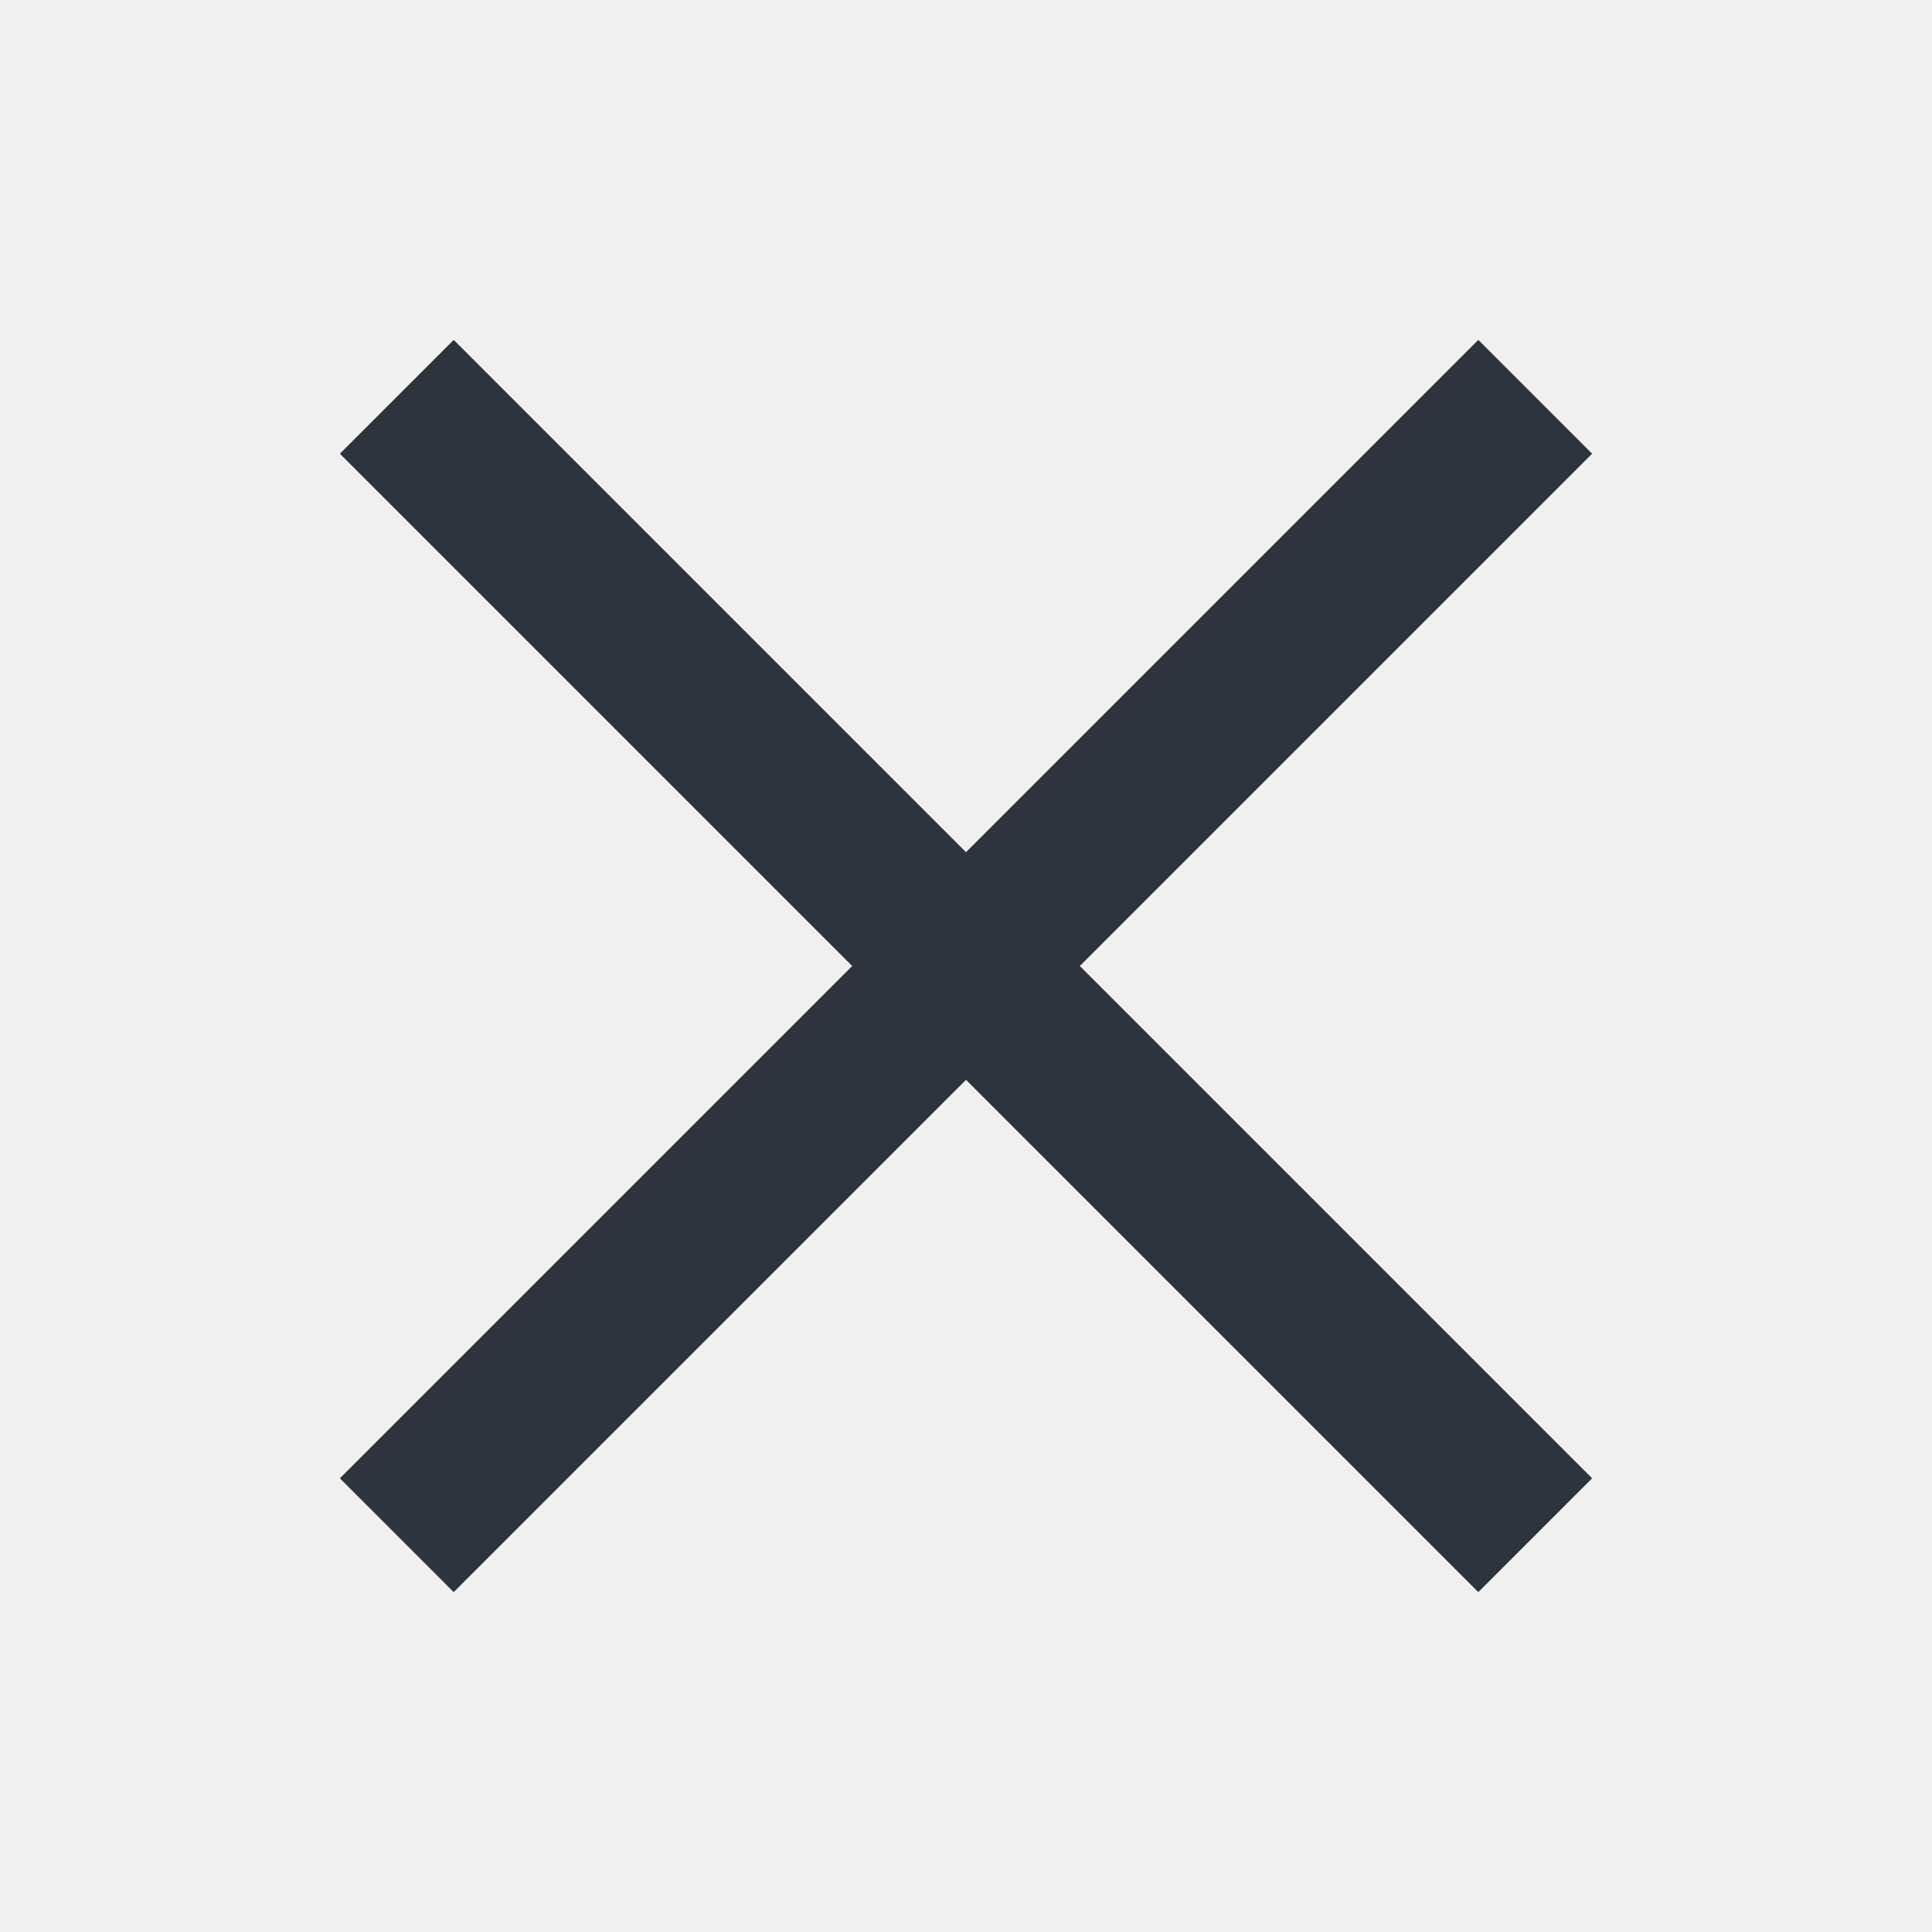
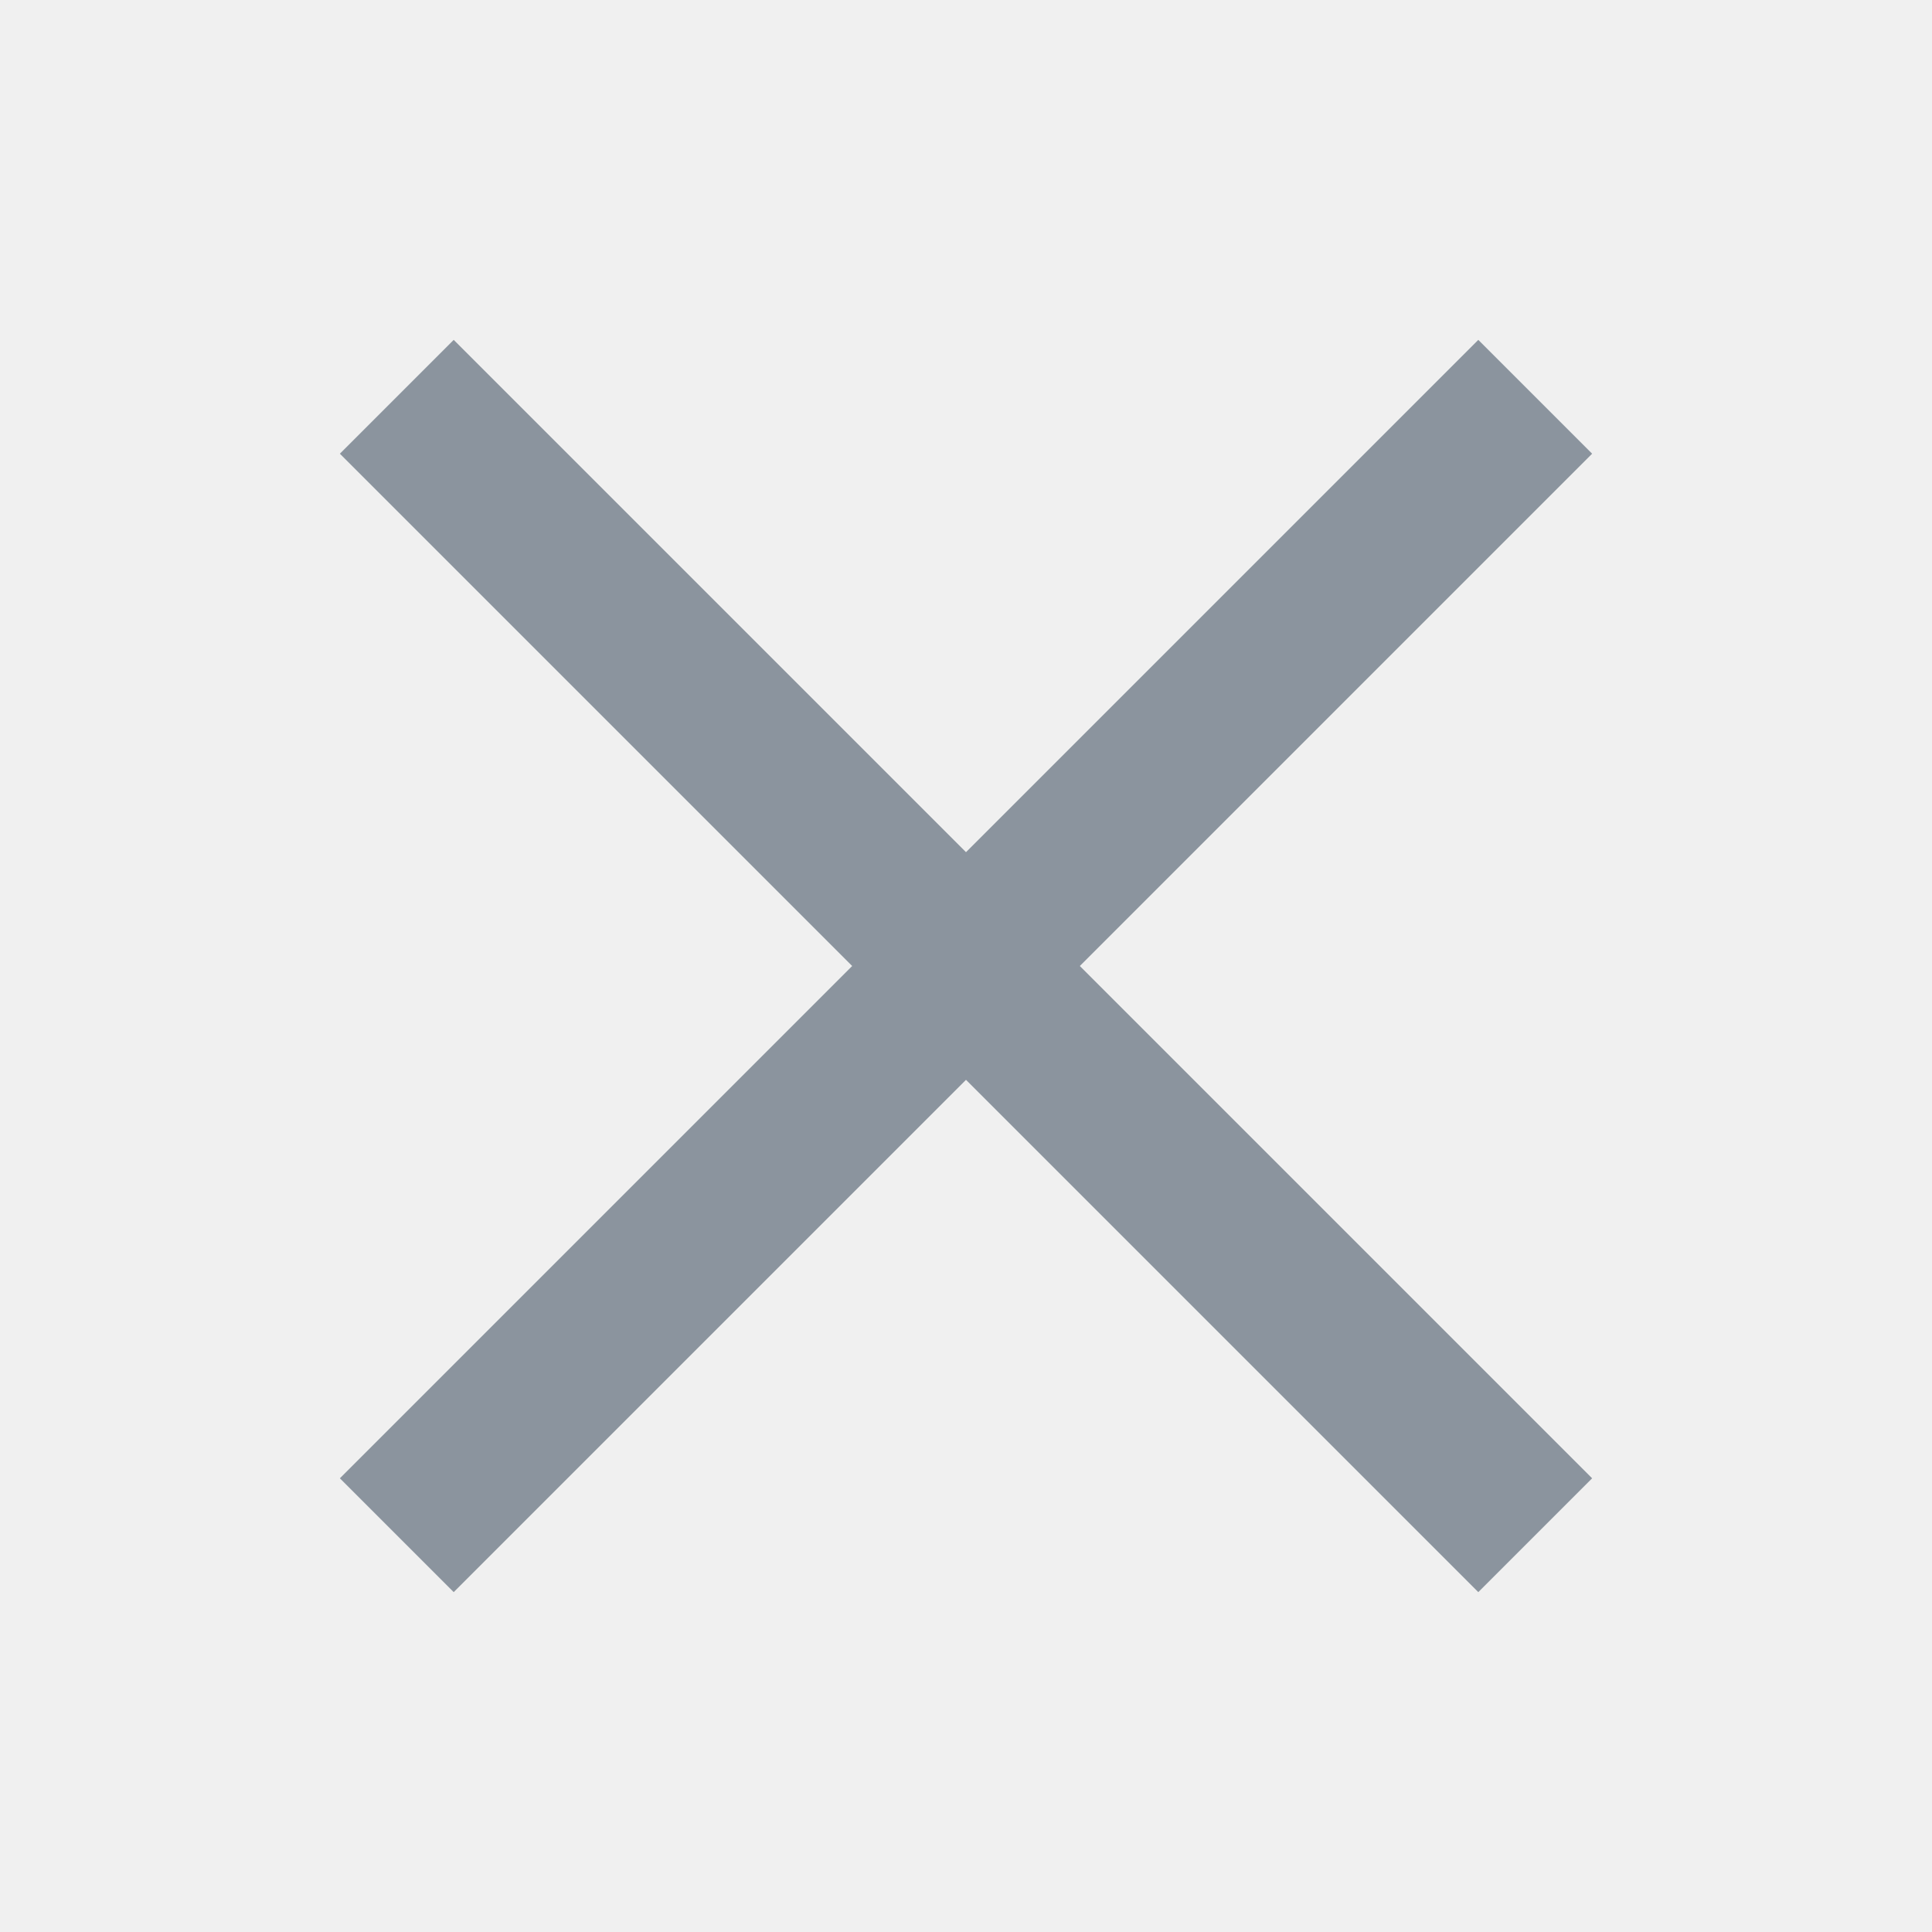
<svg xmlns="http://www.w3.org/2000/svg" width="24" height="24" viewBox="0 0 24 24" fill="none">
  <g clip-path="url(#clip0)">
-     <path fill-rule="evenodd" clip-rule="evenodd" d="M5.636 4.222L4.222 5.636L10.586 12L4.222 18.364L5.636 19.778L12 13.414L18.364 19.778L19.778 18.364L13.414 12L19.778 5.636L18.364 4.222L12 10.586L5.636 4.222Z" fill="#2E343D" />
+     <path fill-rule="evenodd" clip-rule="evenodd" d="M5.636 4.222L4.222 5.636L10.586 12L4.222 18.364L5.636 19.778L12 13.414L18.364 19.778L19.778 18.364L13.414 12L19.778 5.636L18.364 4.222L12 10.586L5.636 4.222Z" fill="#8b949e" />
  </g>
-   <defs>
-     <clipPath id="clip0">
+   <defs fill="#000000">
+     <clipPath id="clip0" fill="#000000">
      <rect width="24" height="24" fill="white" />
    </clipPath>
  </defs>
</svg>
